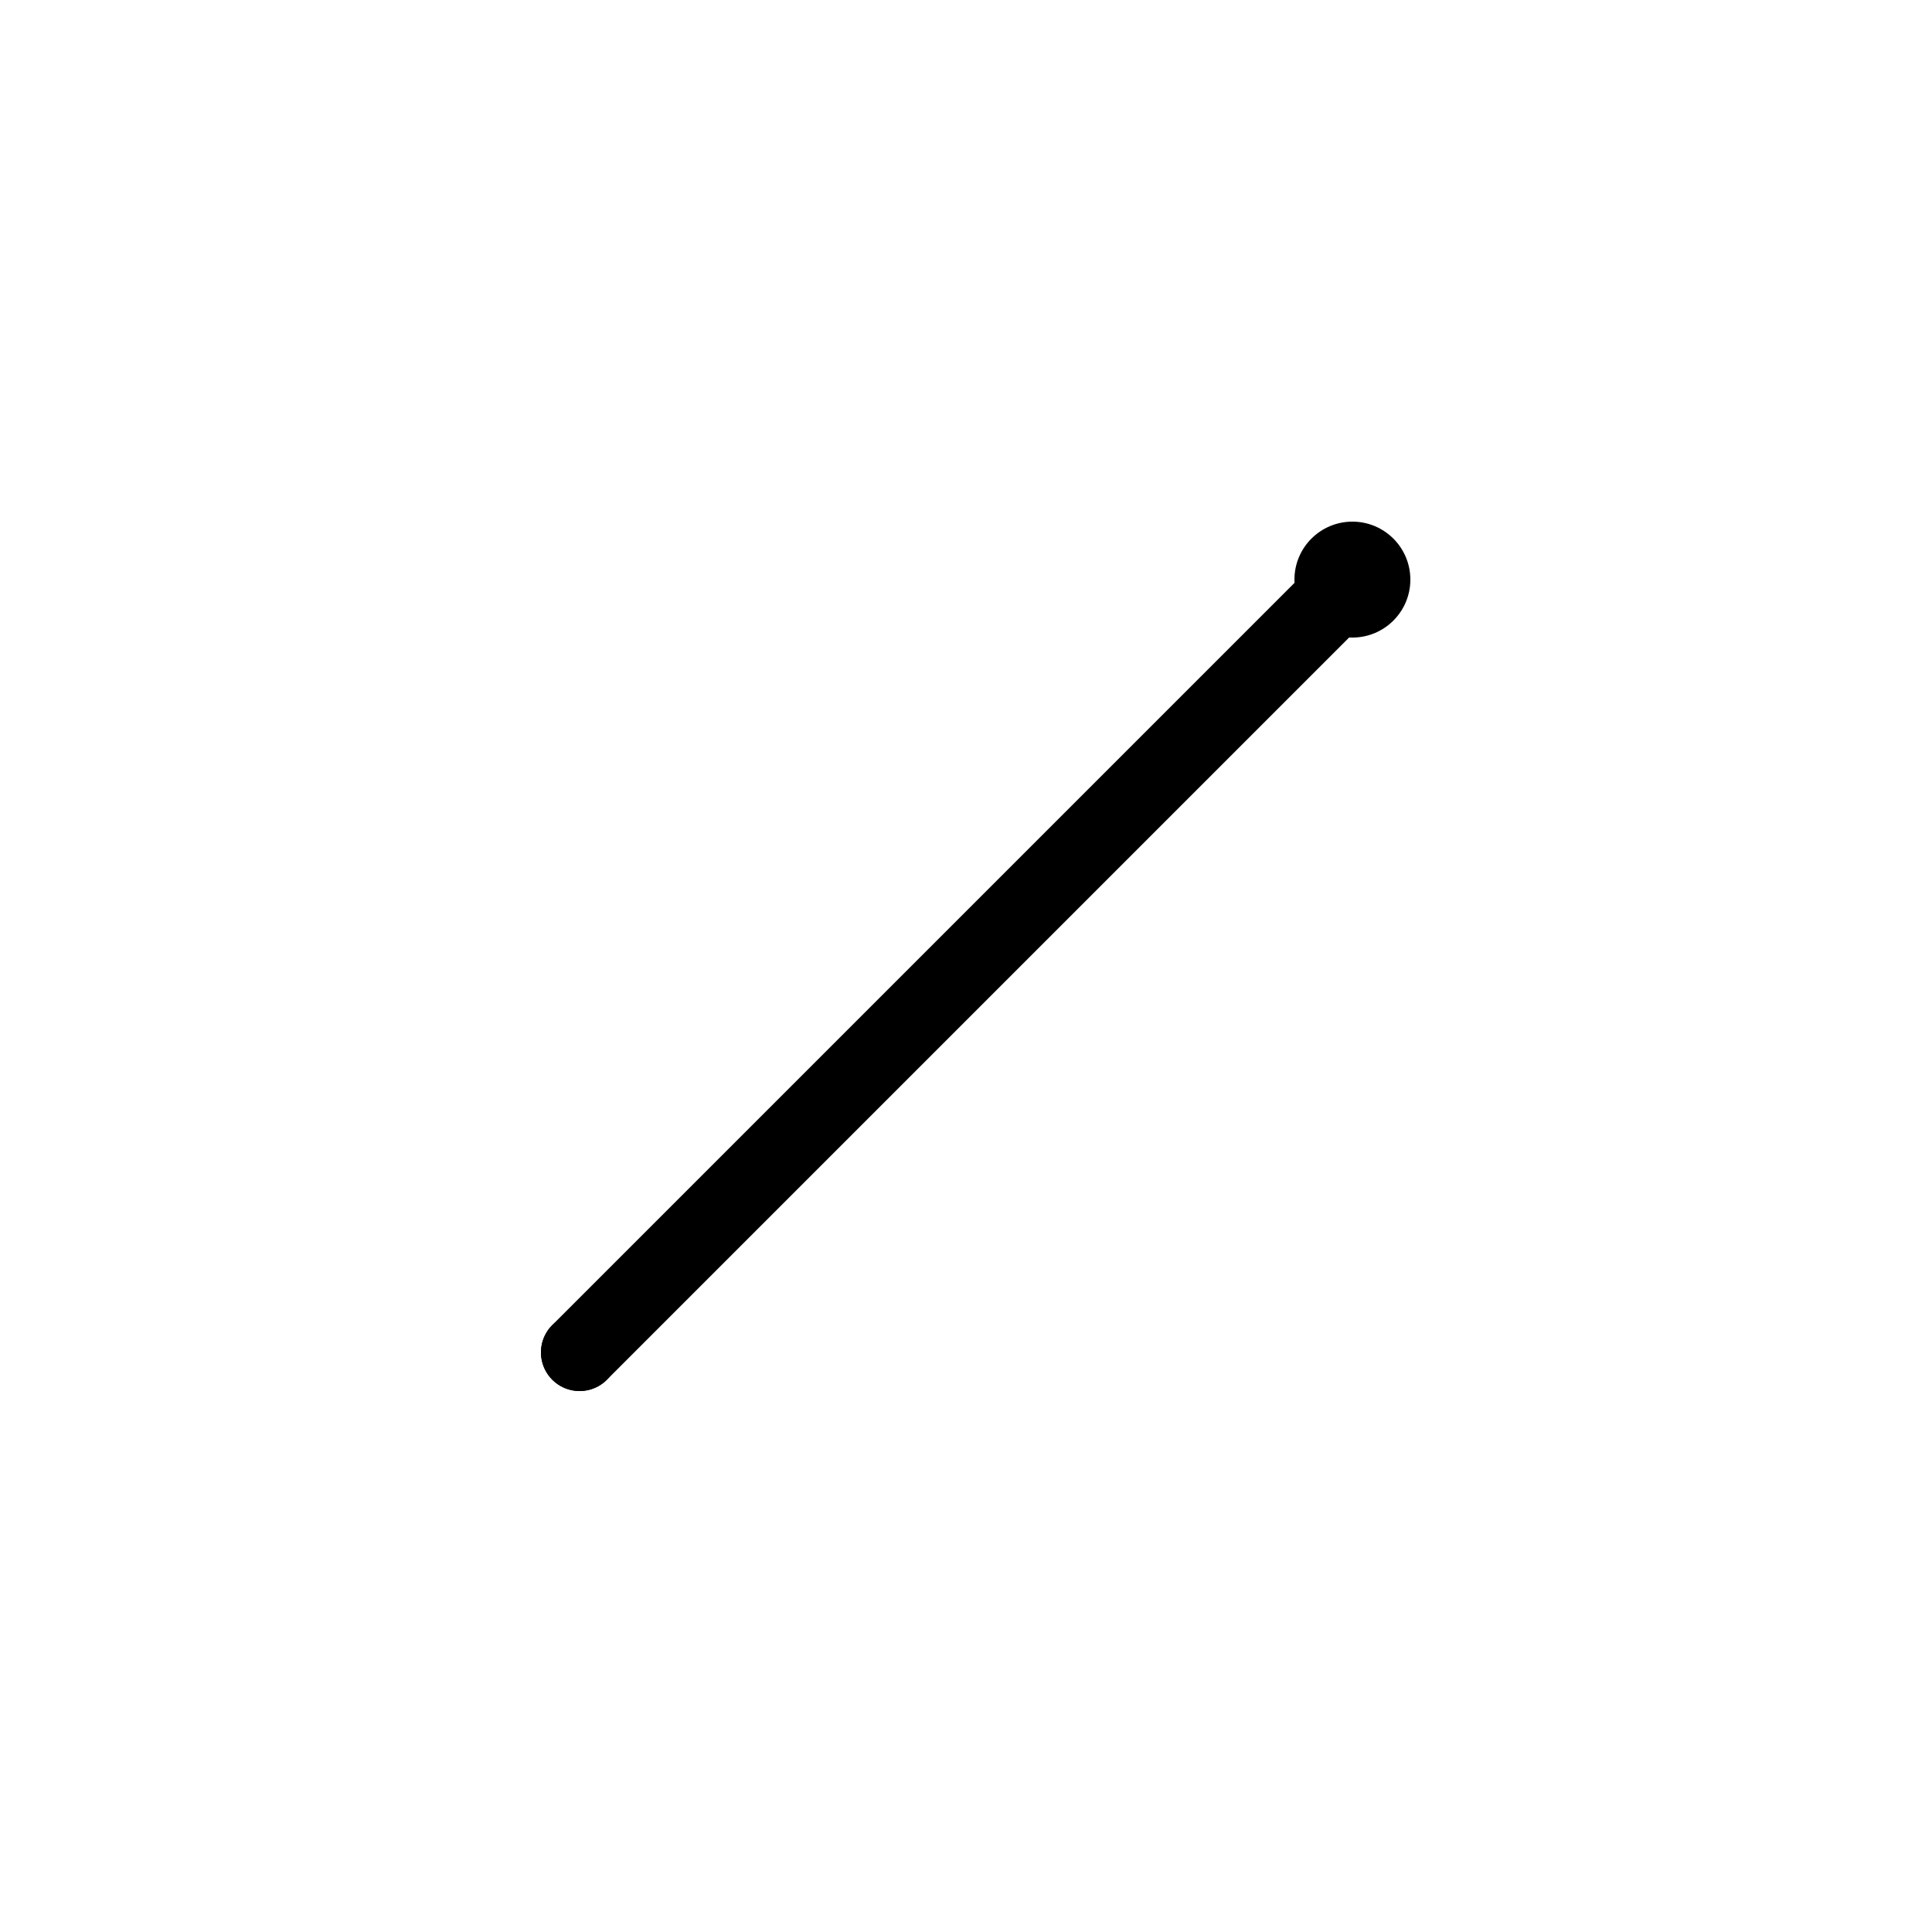
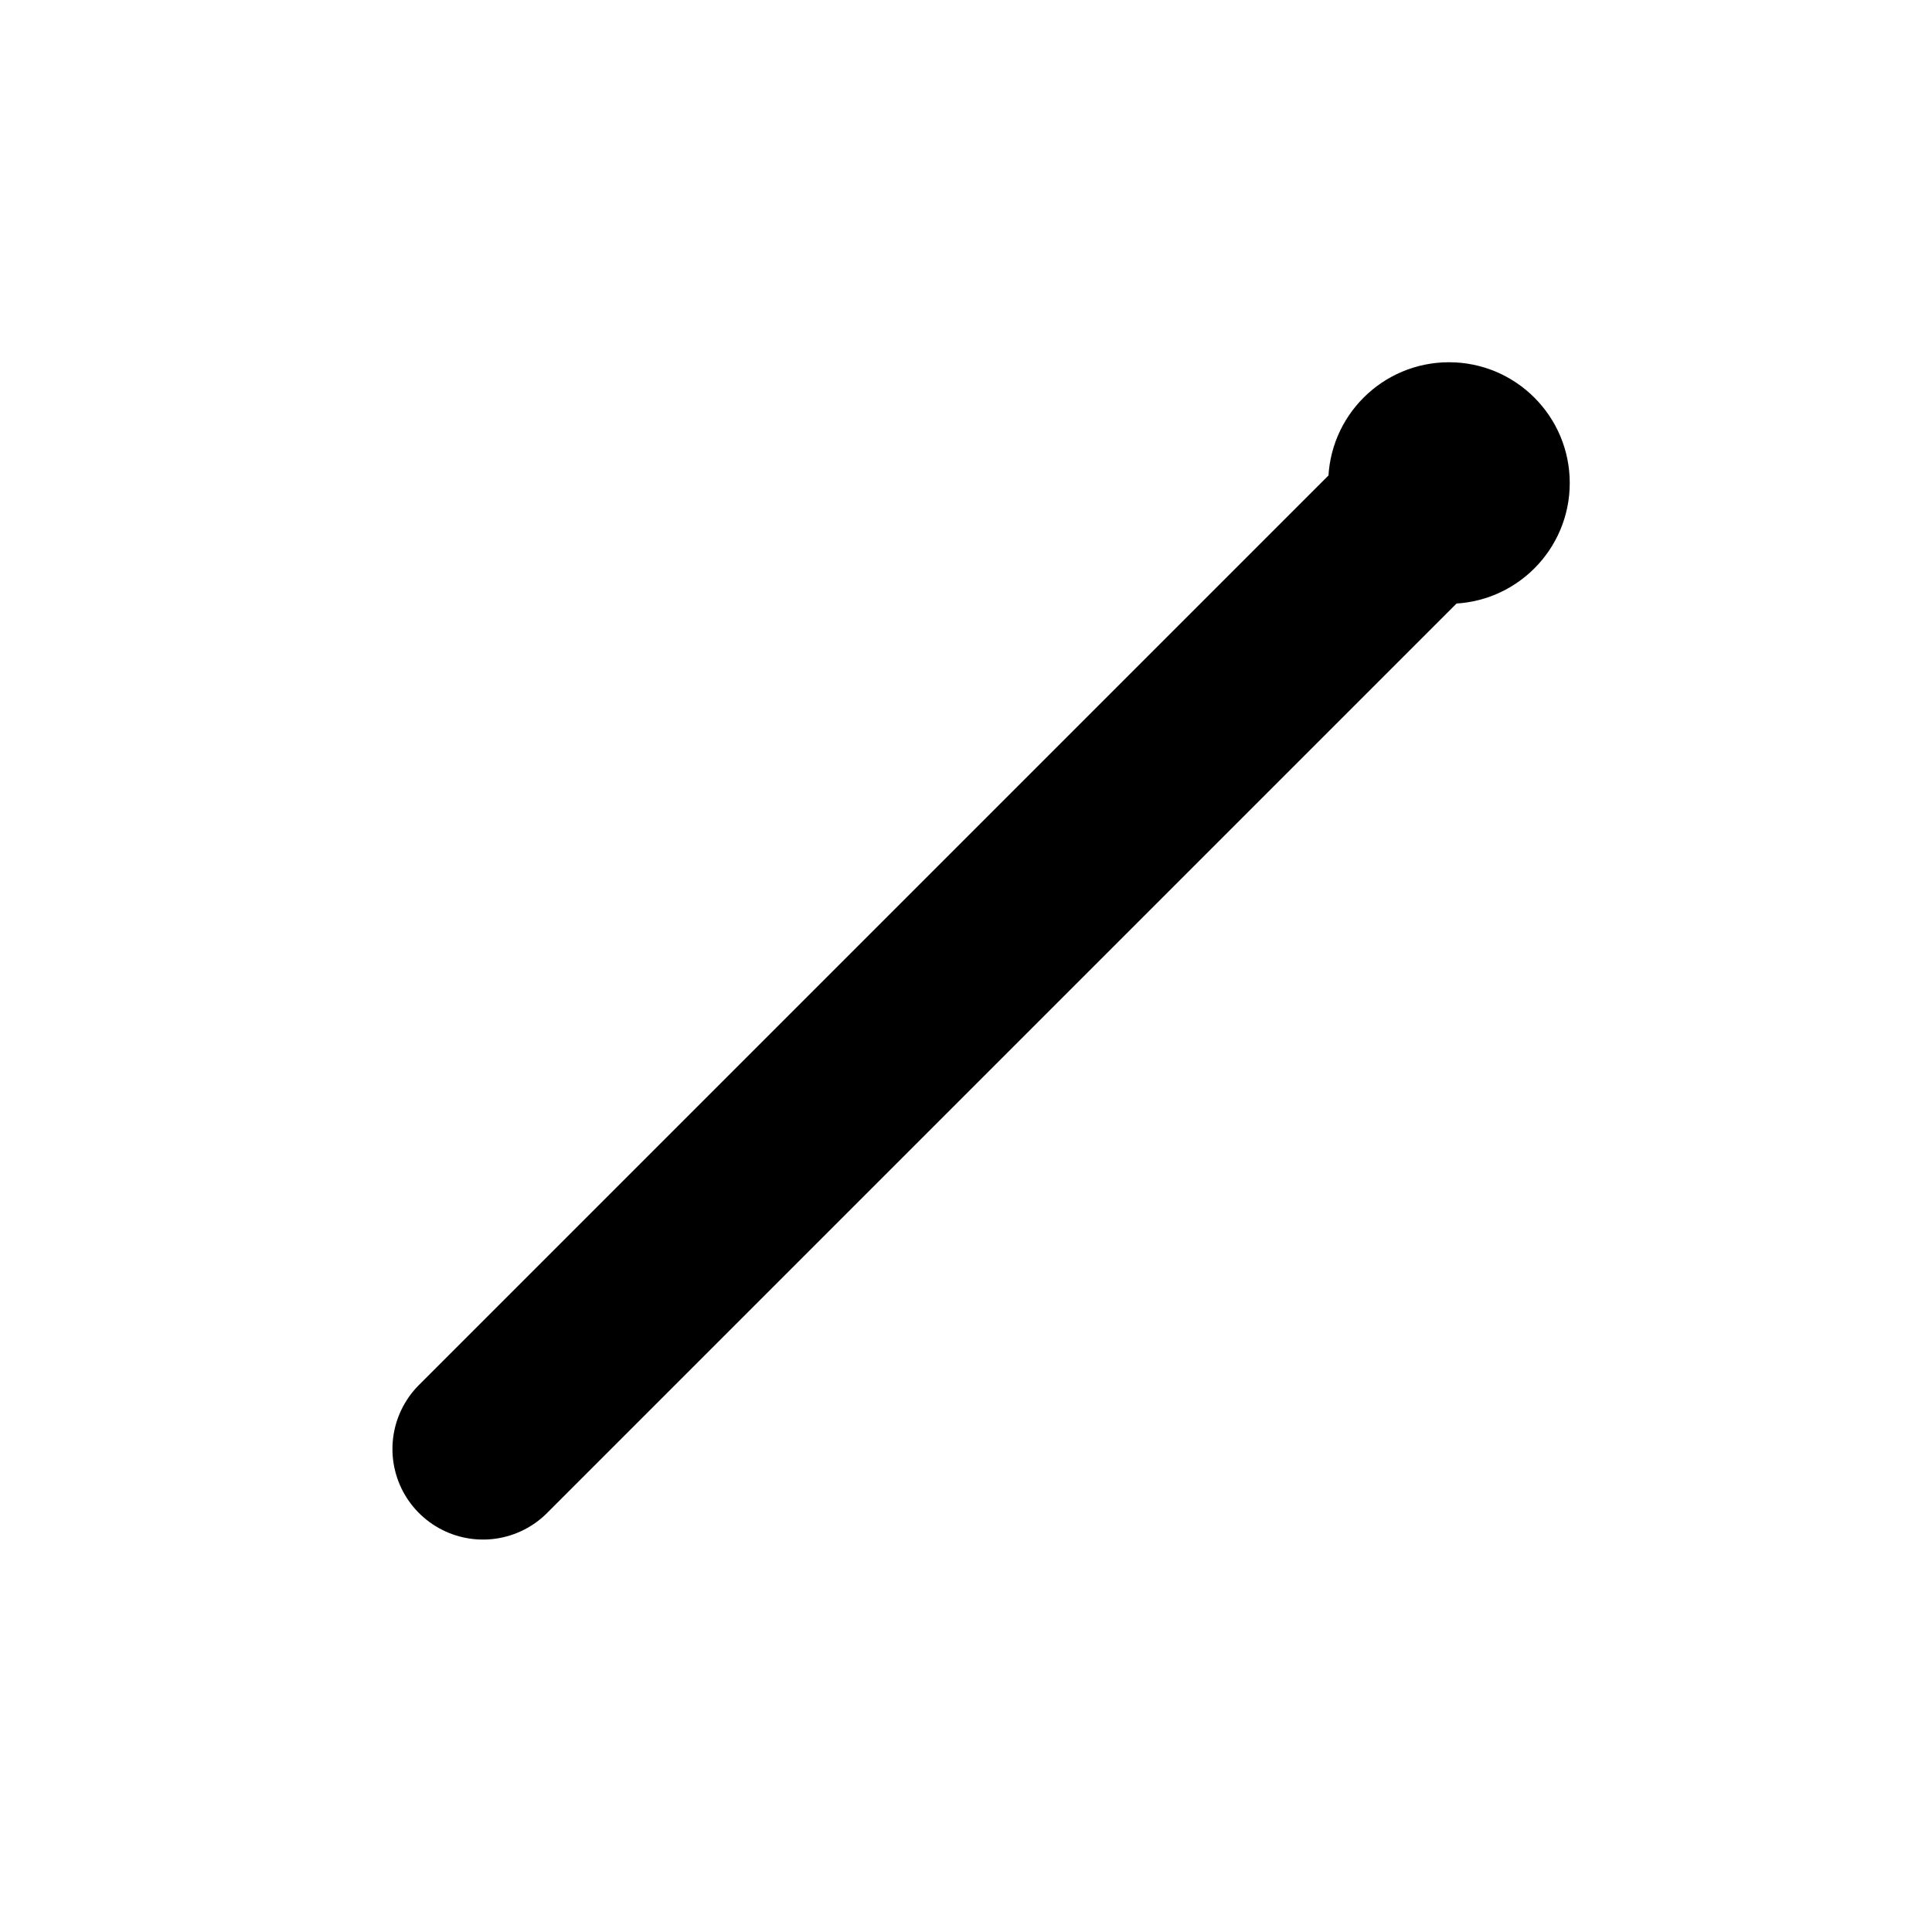
- <svg xmlns="http://www.w3.org/2000/svg" width="100" height="100" viewBox="0 0 100 100">
-   <line x1="30" y1="70" x2="70" y2="30" stroke="black" stroke-width="4" stroke-linecap="round" />
-   <circle cx="70" cy="30" r="3" fill="black" />
-   <circle cx="30" cy="70" r="2" fill="black" />
+ <svg xmlns="http://www.w3.org/2000/svg" width="64" height="64" viewBox="0 0 64 64">
+   <line x1="16" y1="48" x2="48" y2="16" stroke="black" stroke-width="6" stroke-linecap="round" />
+   <circle cx="48" cy="16" r="4" fill="black" />
</svg>
